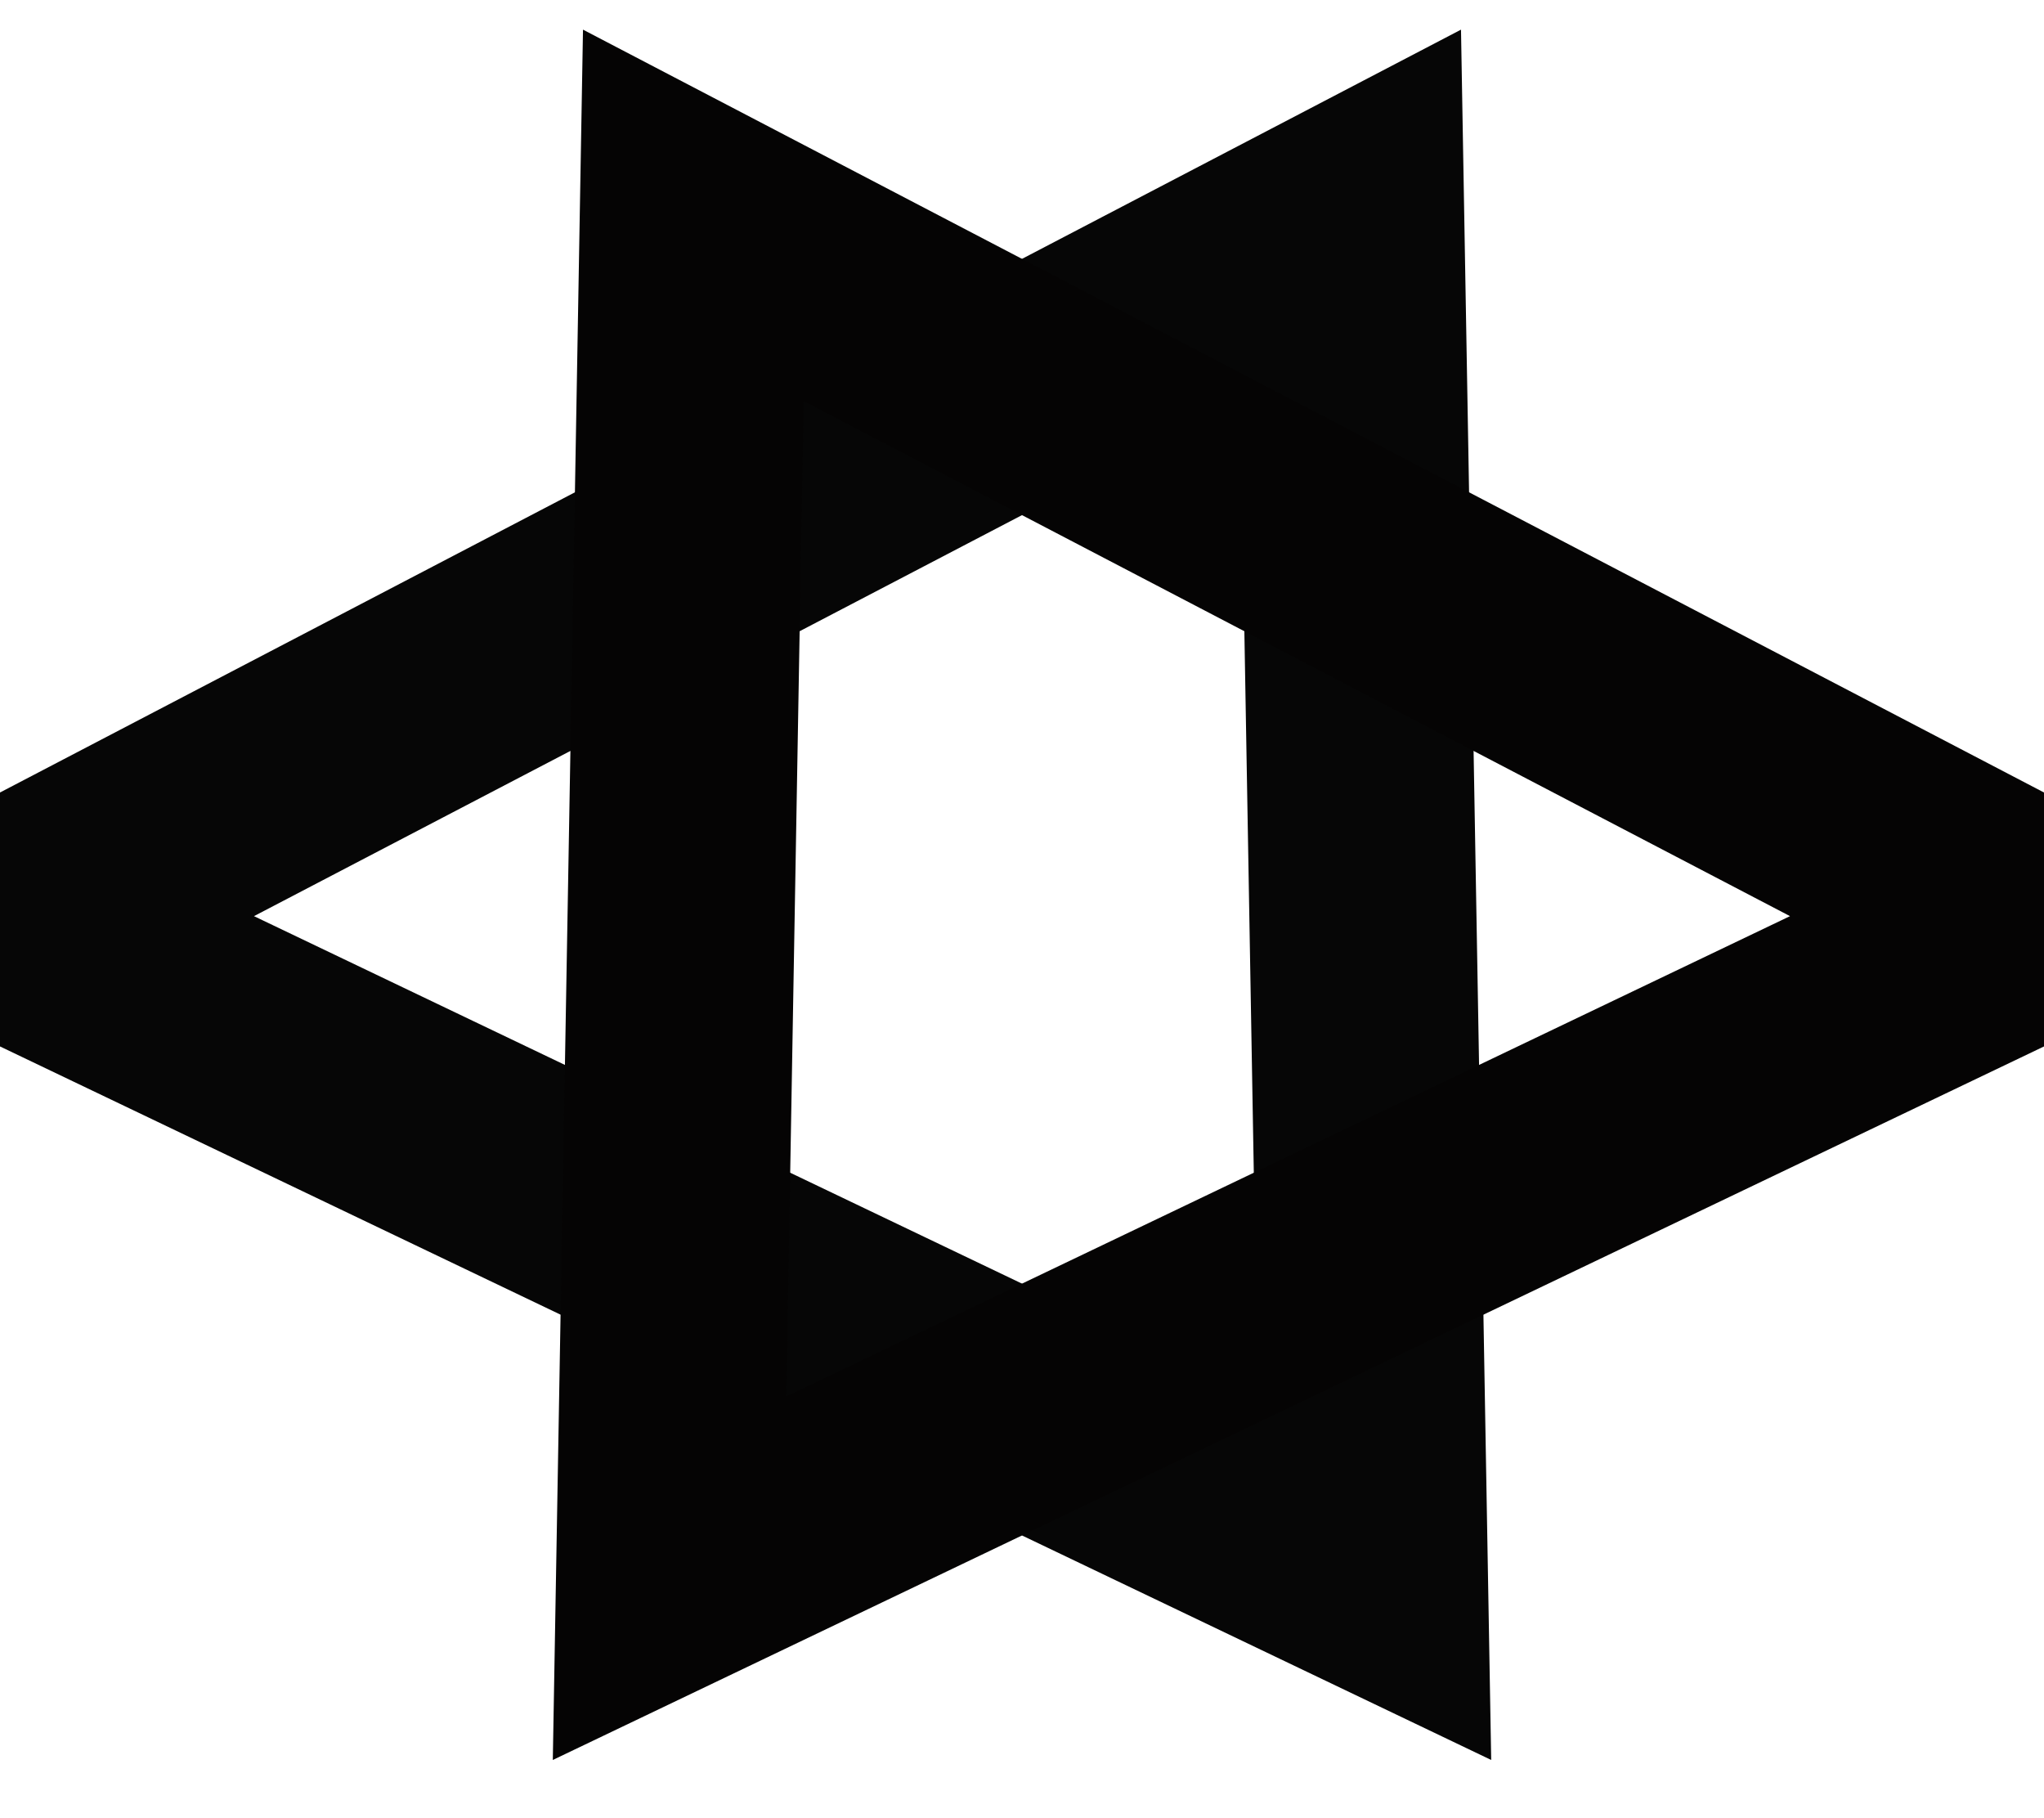
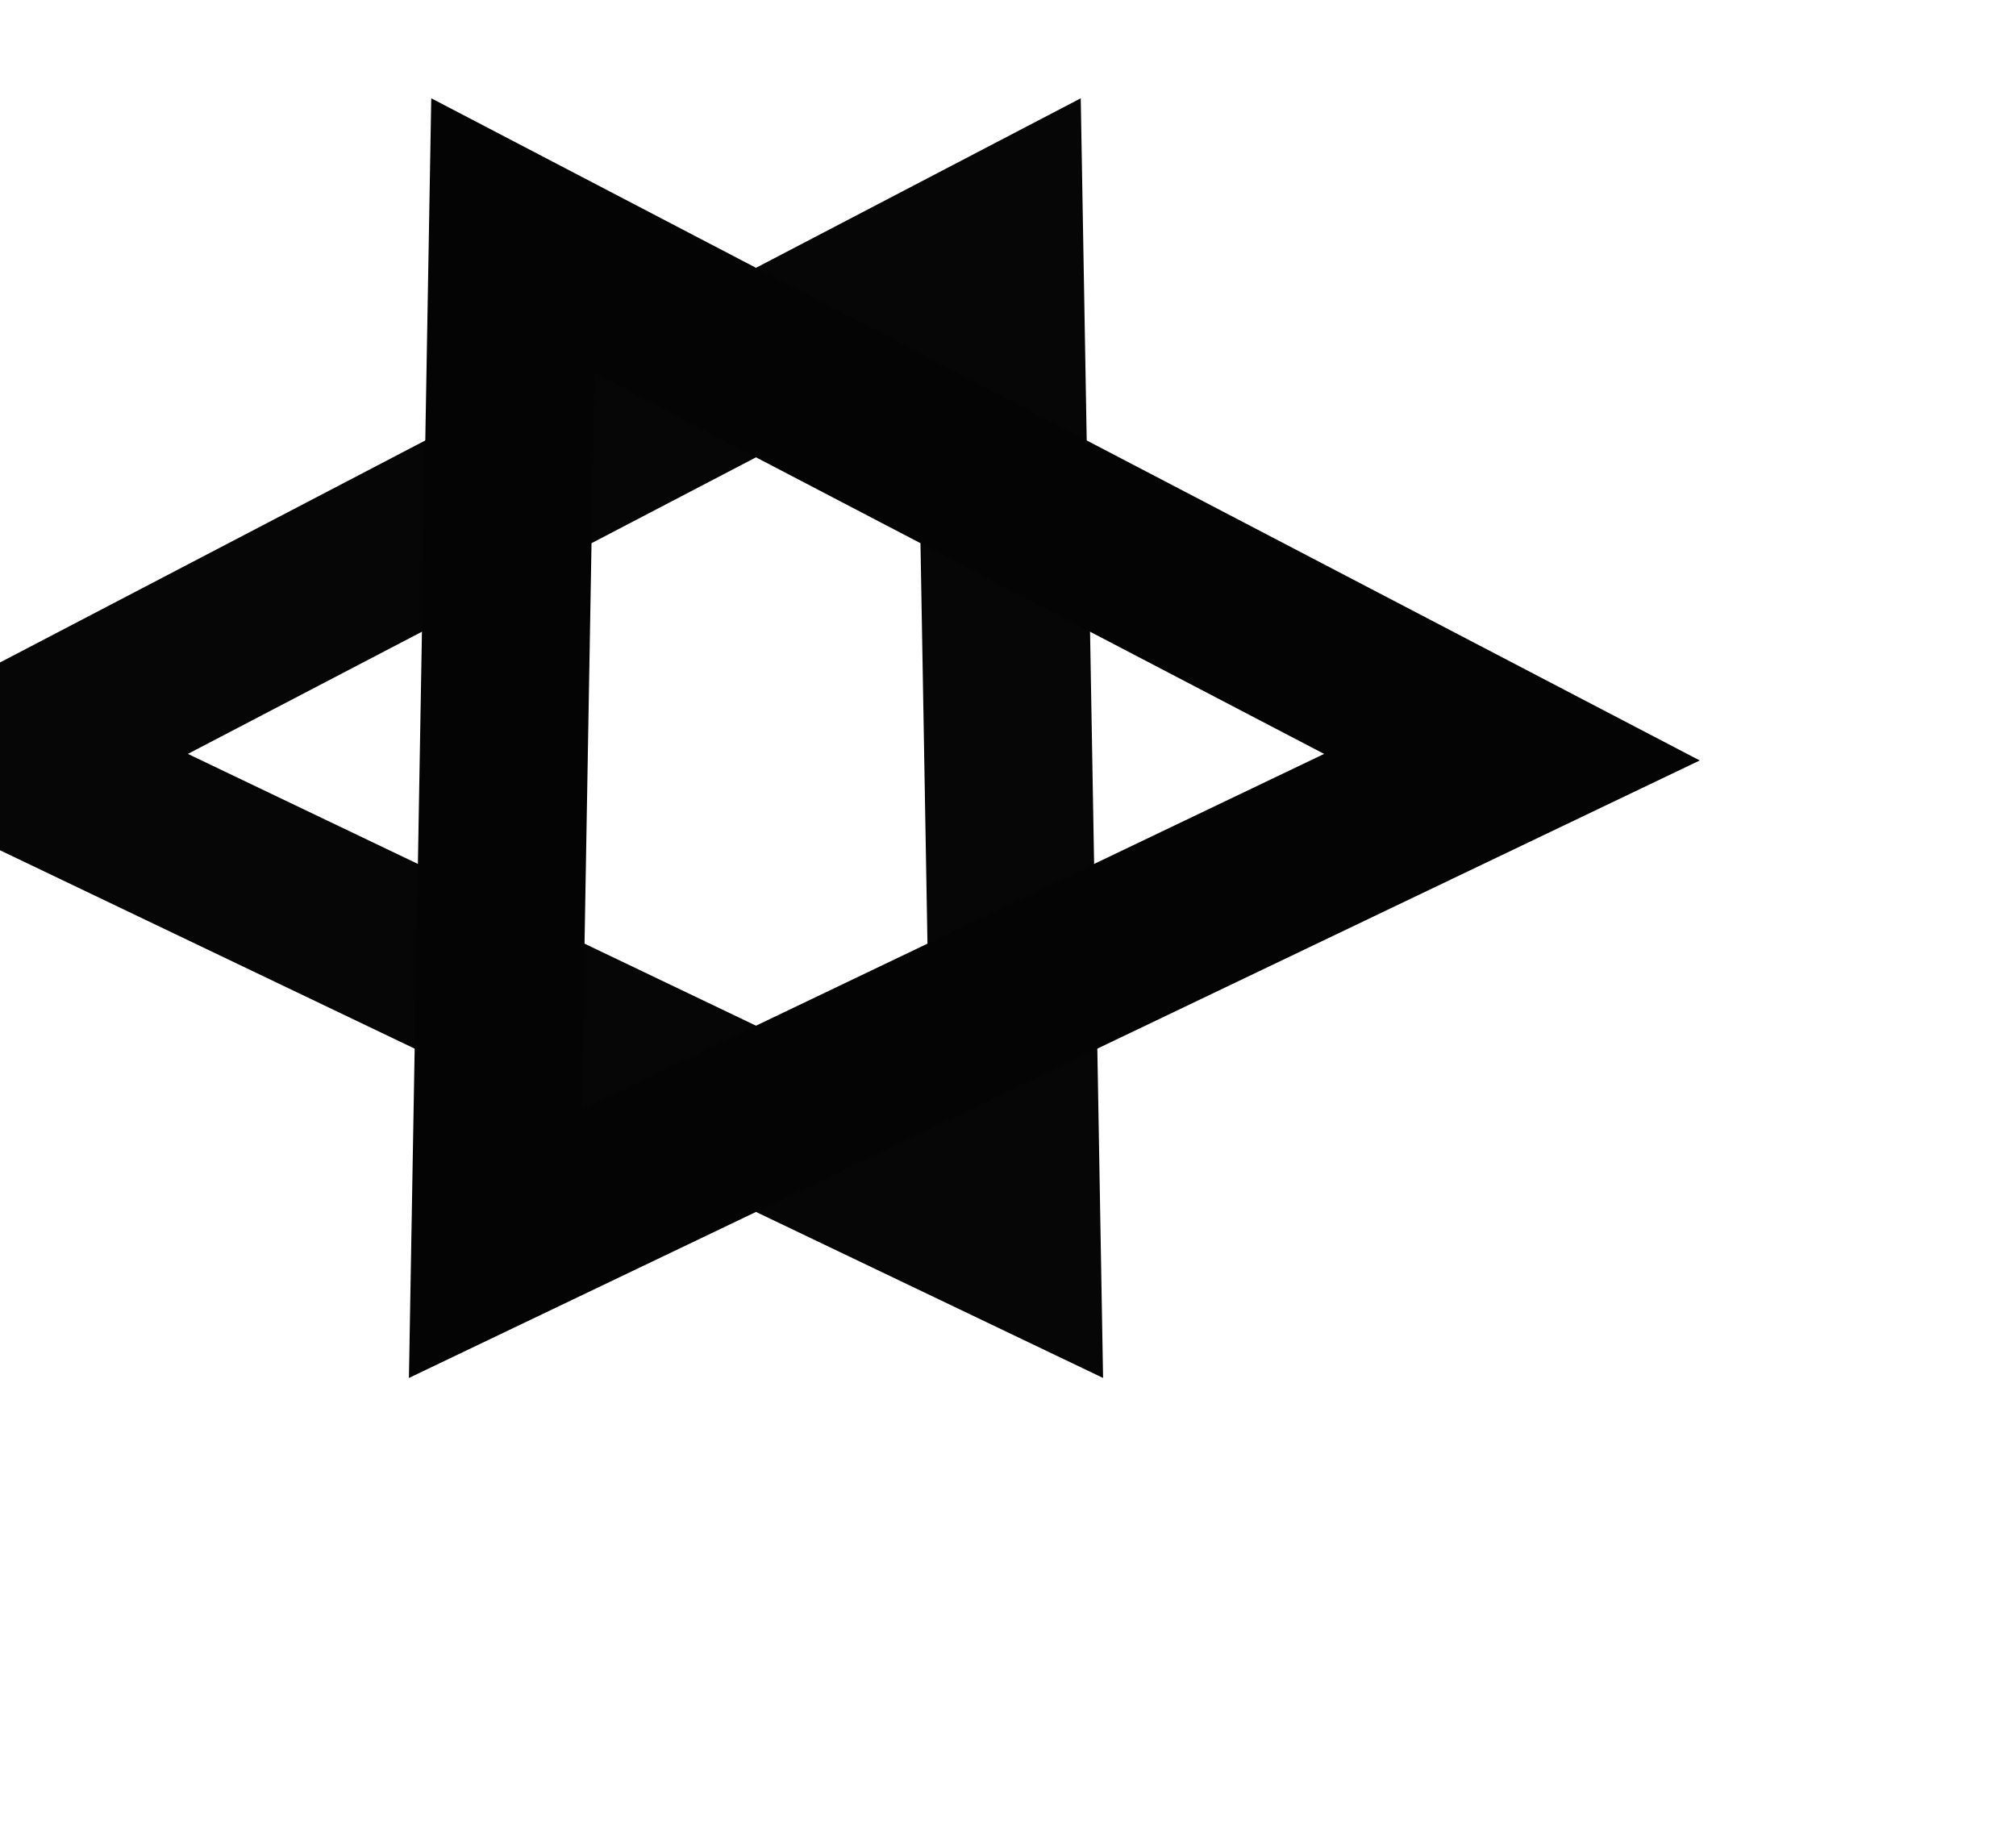
- <svg xmlns="http://www.w3.org/2000/svg" width="9px" height="8px" viewBox="0 0 9 8" version="1.1">
+ <svg xmlns="http://www.w3.org/2000/svg" width="11px" height="10px" viewBox="0 0 12 10" version="1.1">
  <defs />
  <g id="Page-1" stroke="none" stroke-width="1" fill="none" fill-rule="evenodd">
    <g id="Group-9" transform="translate(-1, 0)">
      <polygon id="Triangle" stroke="#060606" transform="translate(4, 4) rotate(269) translate(-4, -4) " points="4 1 7 7 1 7" />
      <polygon id="Triangle" stroke="#050404" transform="translate(7, 4) rotate(91) translate(-7, -4) " points="7 1 10 7 4 7" />
+       <animateTransform attributeName="transform" attributeType="XML" type="rotate" from="0 4 4" to="360 4 4" dur="10s" repeatCount="indefinite" />
    </g>
  </g>
</svg>
